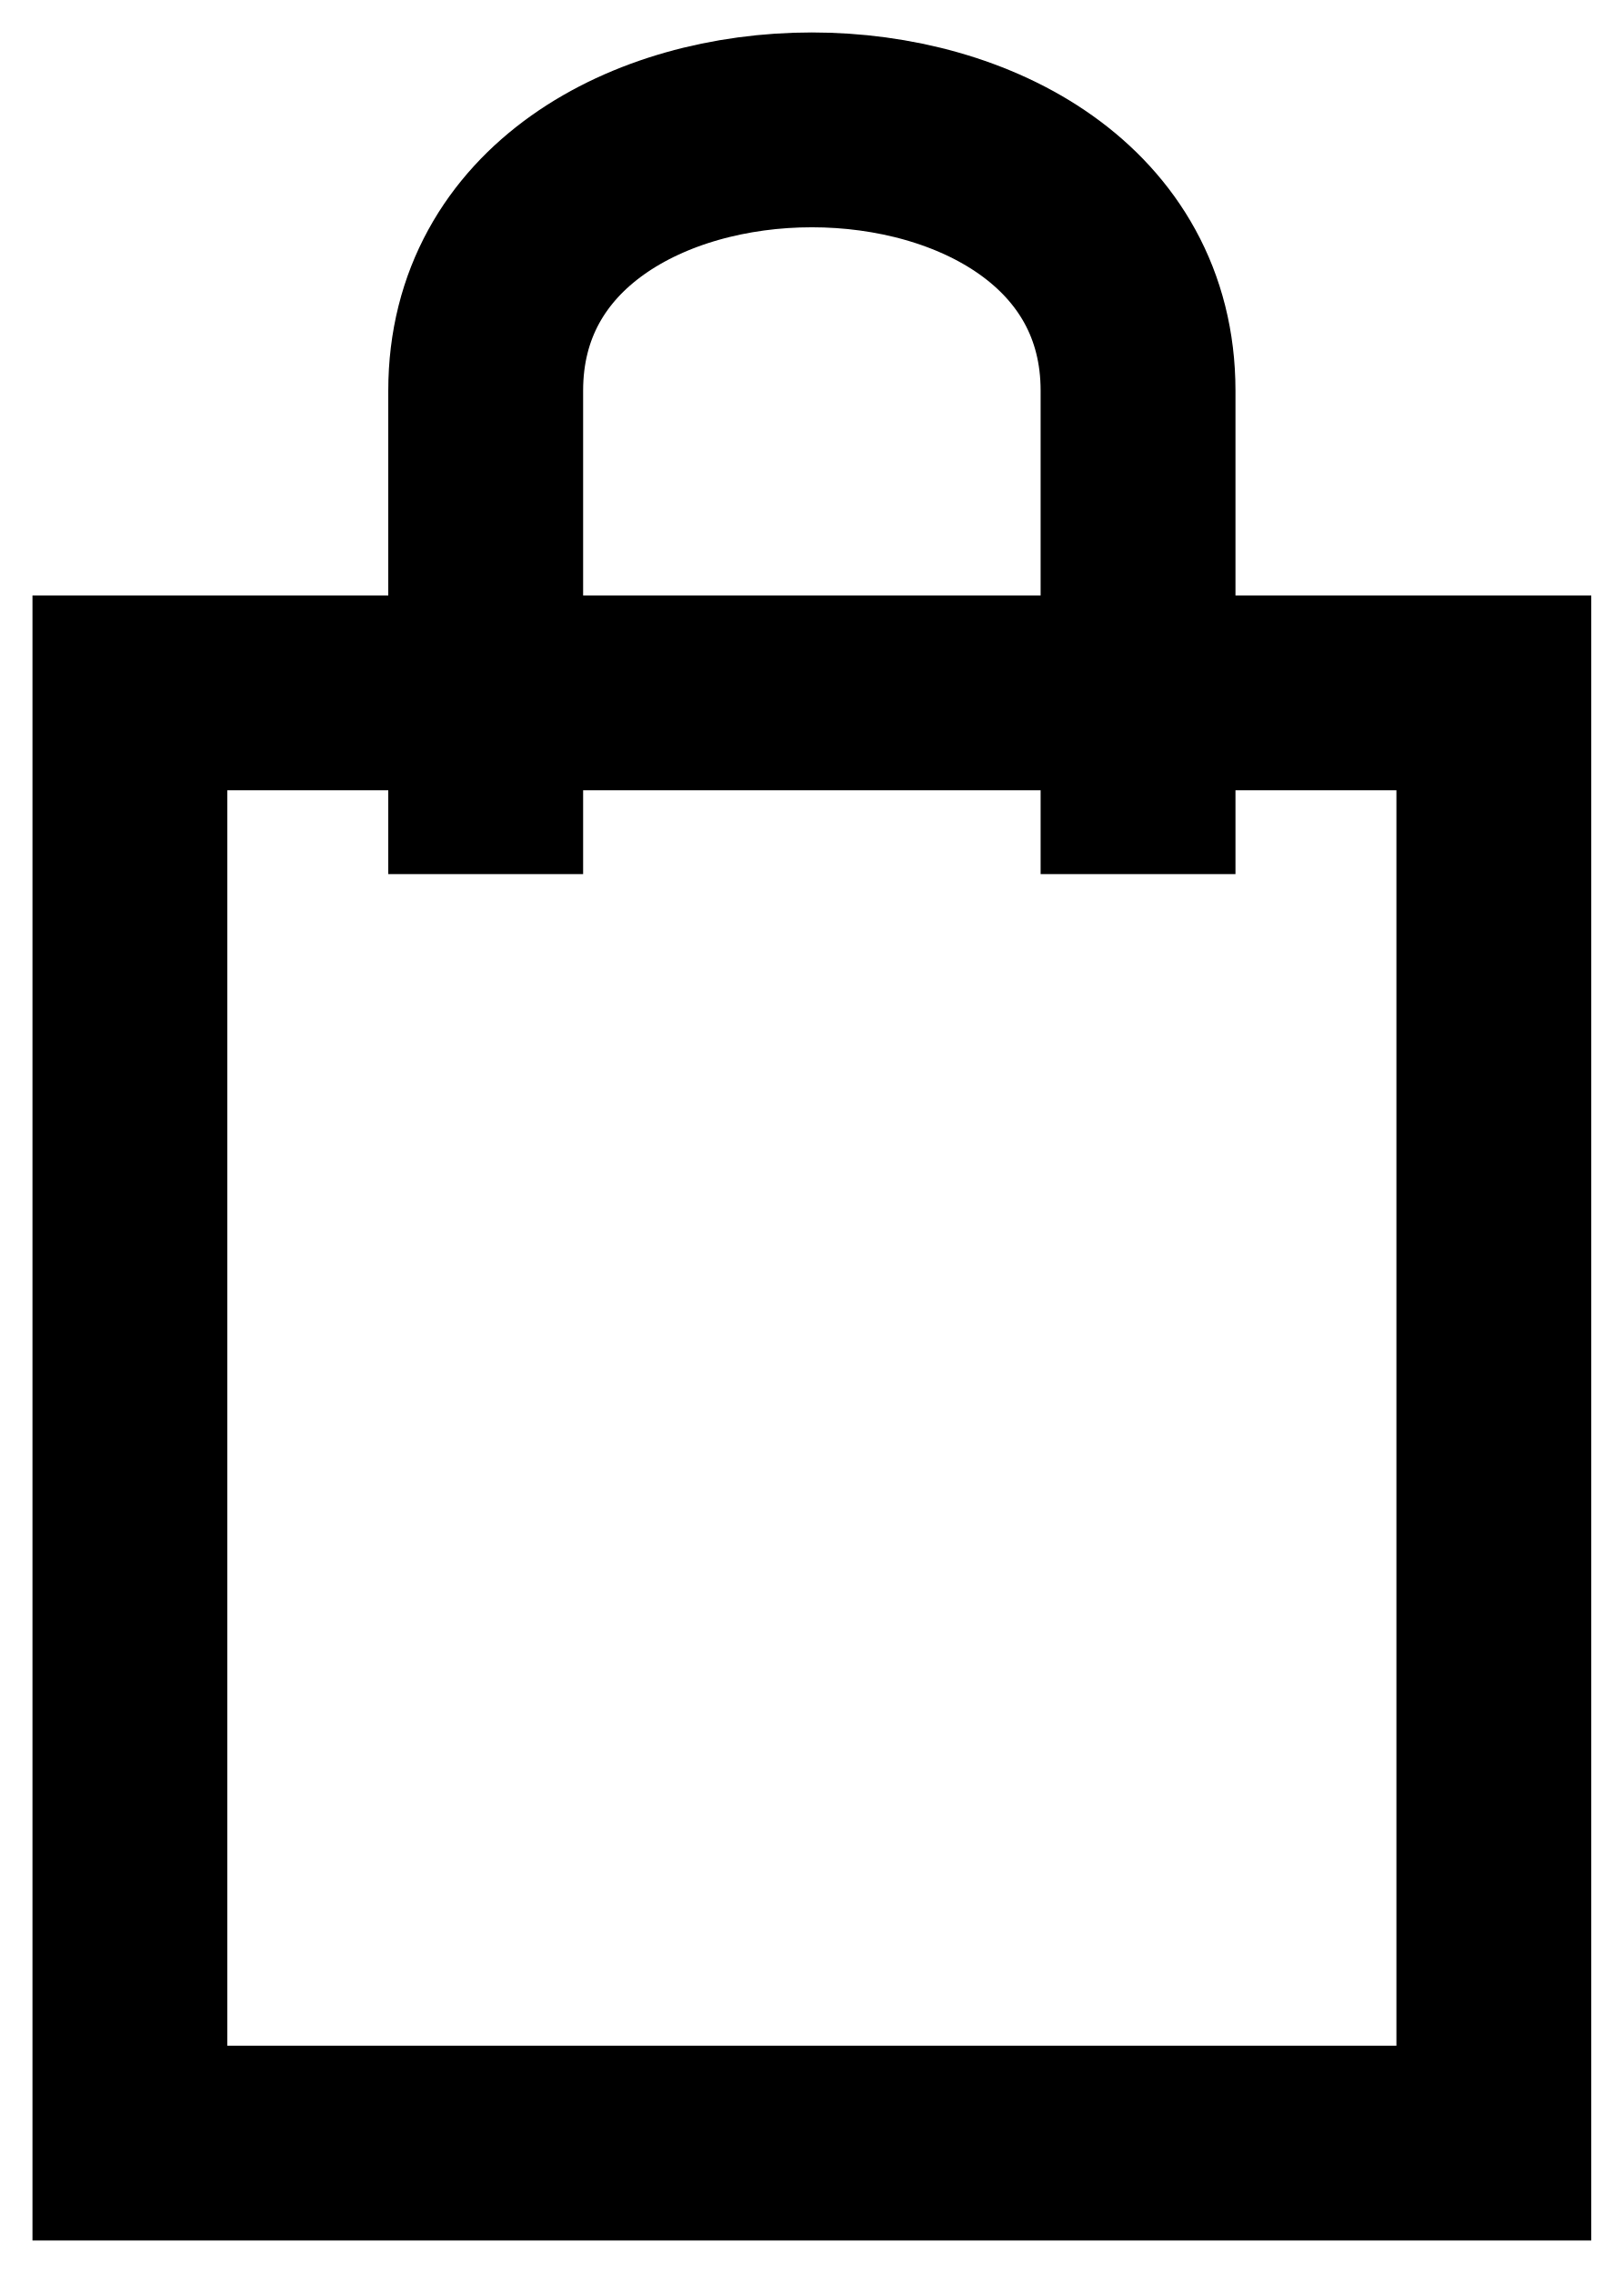
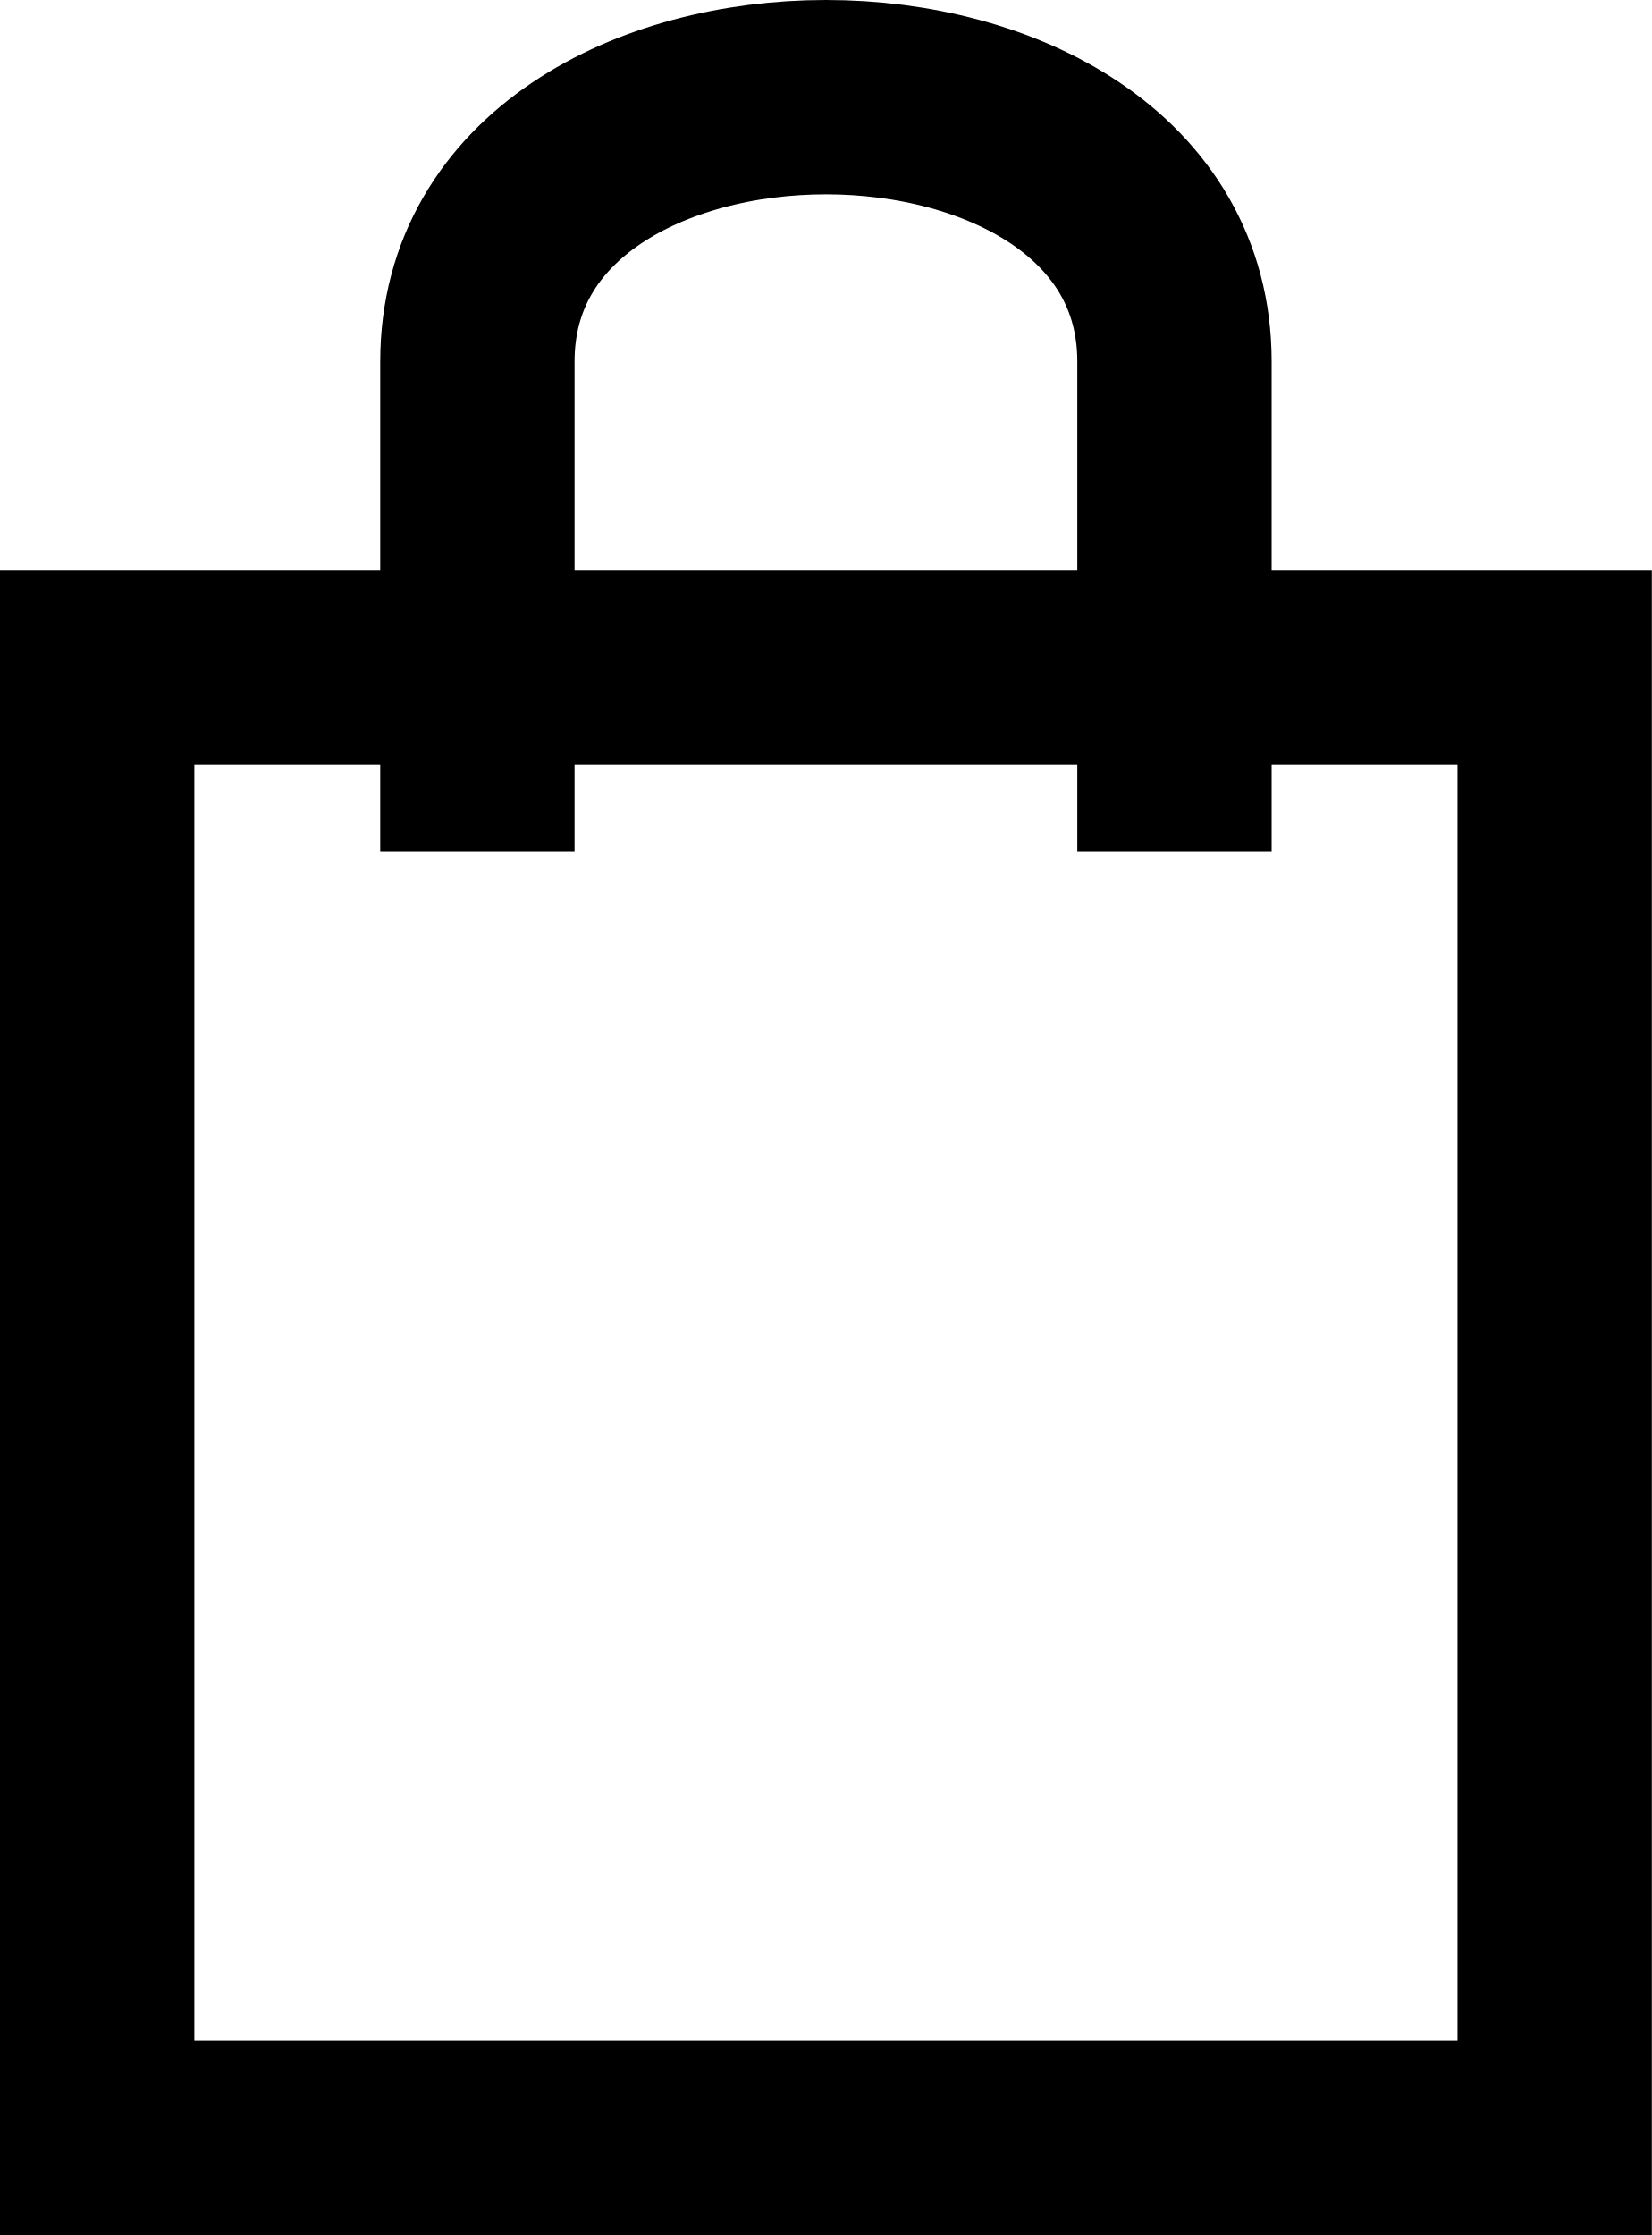
- <svg xmlns="http://www.w3.org/2000/svg" width="25" height="35" viewBox="0 0 25 35" fill="none">
-   <path d="M7.478 13.46V6.016C7.478 0.661 17.522 0.661 17.522 6.016V13.46M2 33V10.669H23V33H2Z" stroke="black" stroke-width="3" />
+ <svg xmlns="http://www.w3.org/2000/svg" width="17" height="23" viewBox="0 0 17 23" fill="none">
+   <path d="M4.913 8.763V3.721C4.913 0.093 12.087 0.093 12.087 3.721V8.763M1 22V6.872H16V22H1Z" stroke="black" stroke-width="2" />
</svg>
